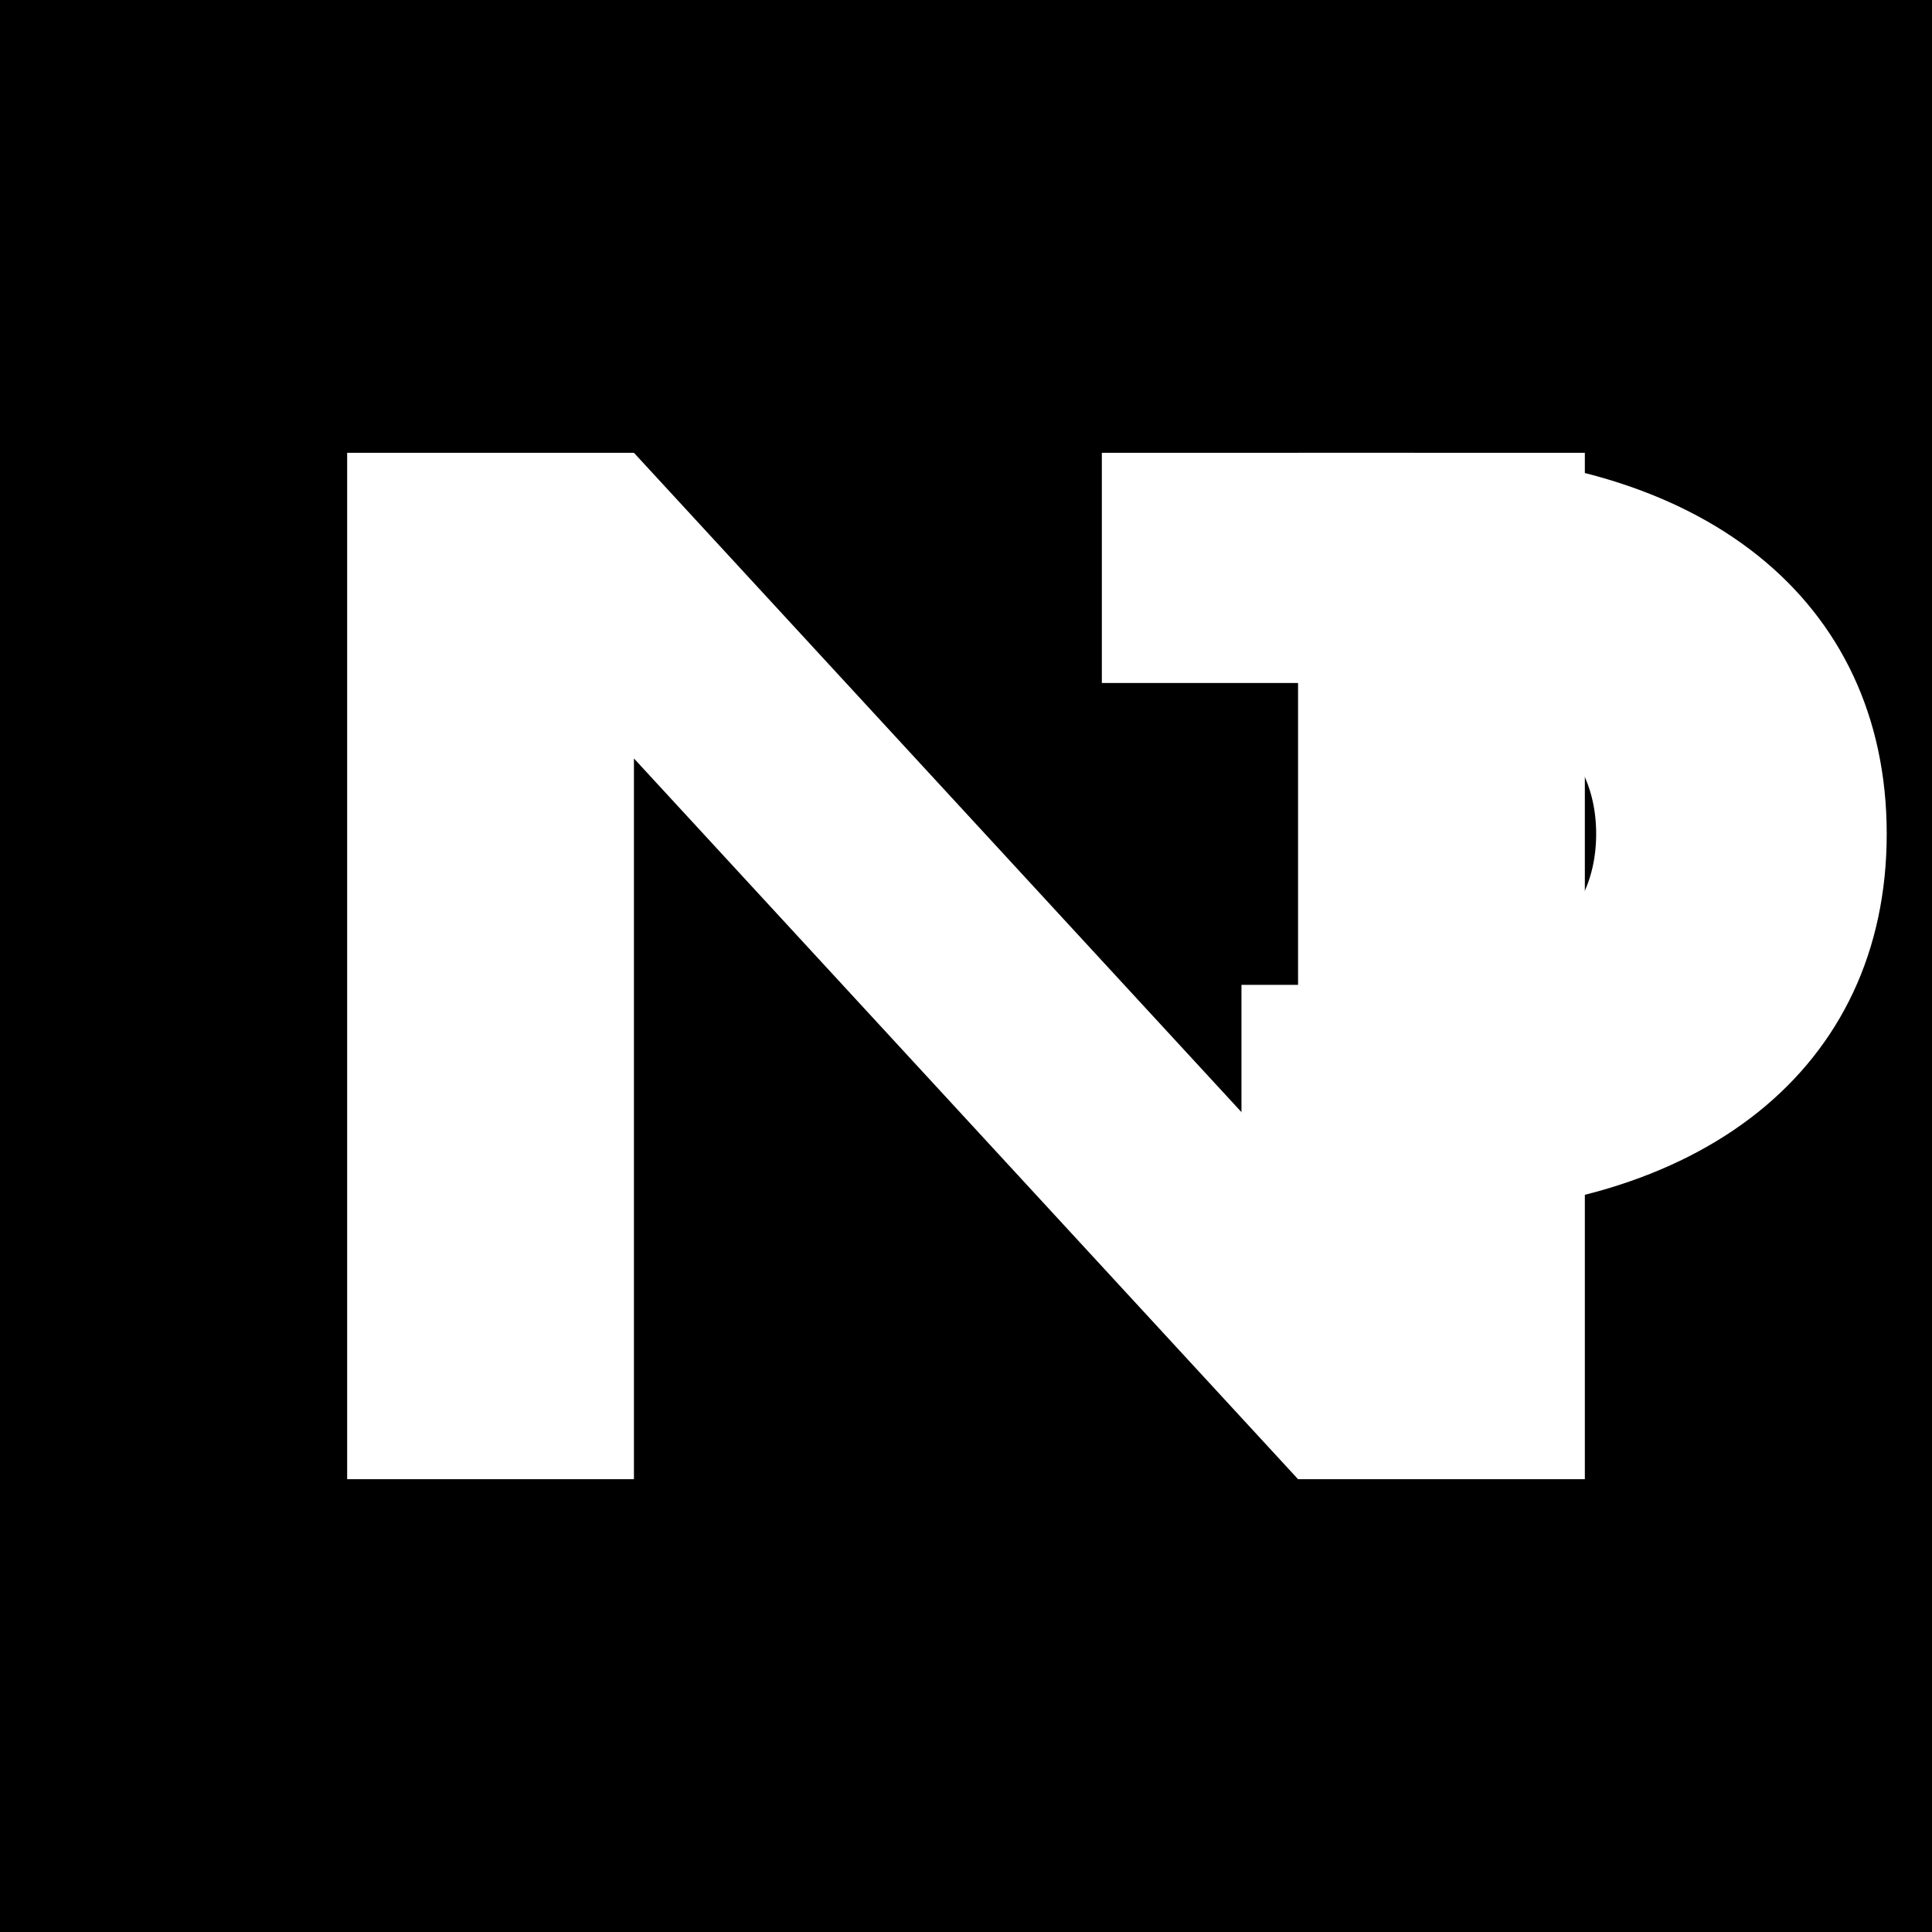
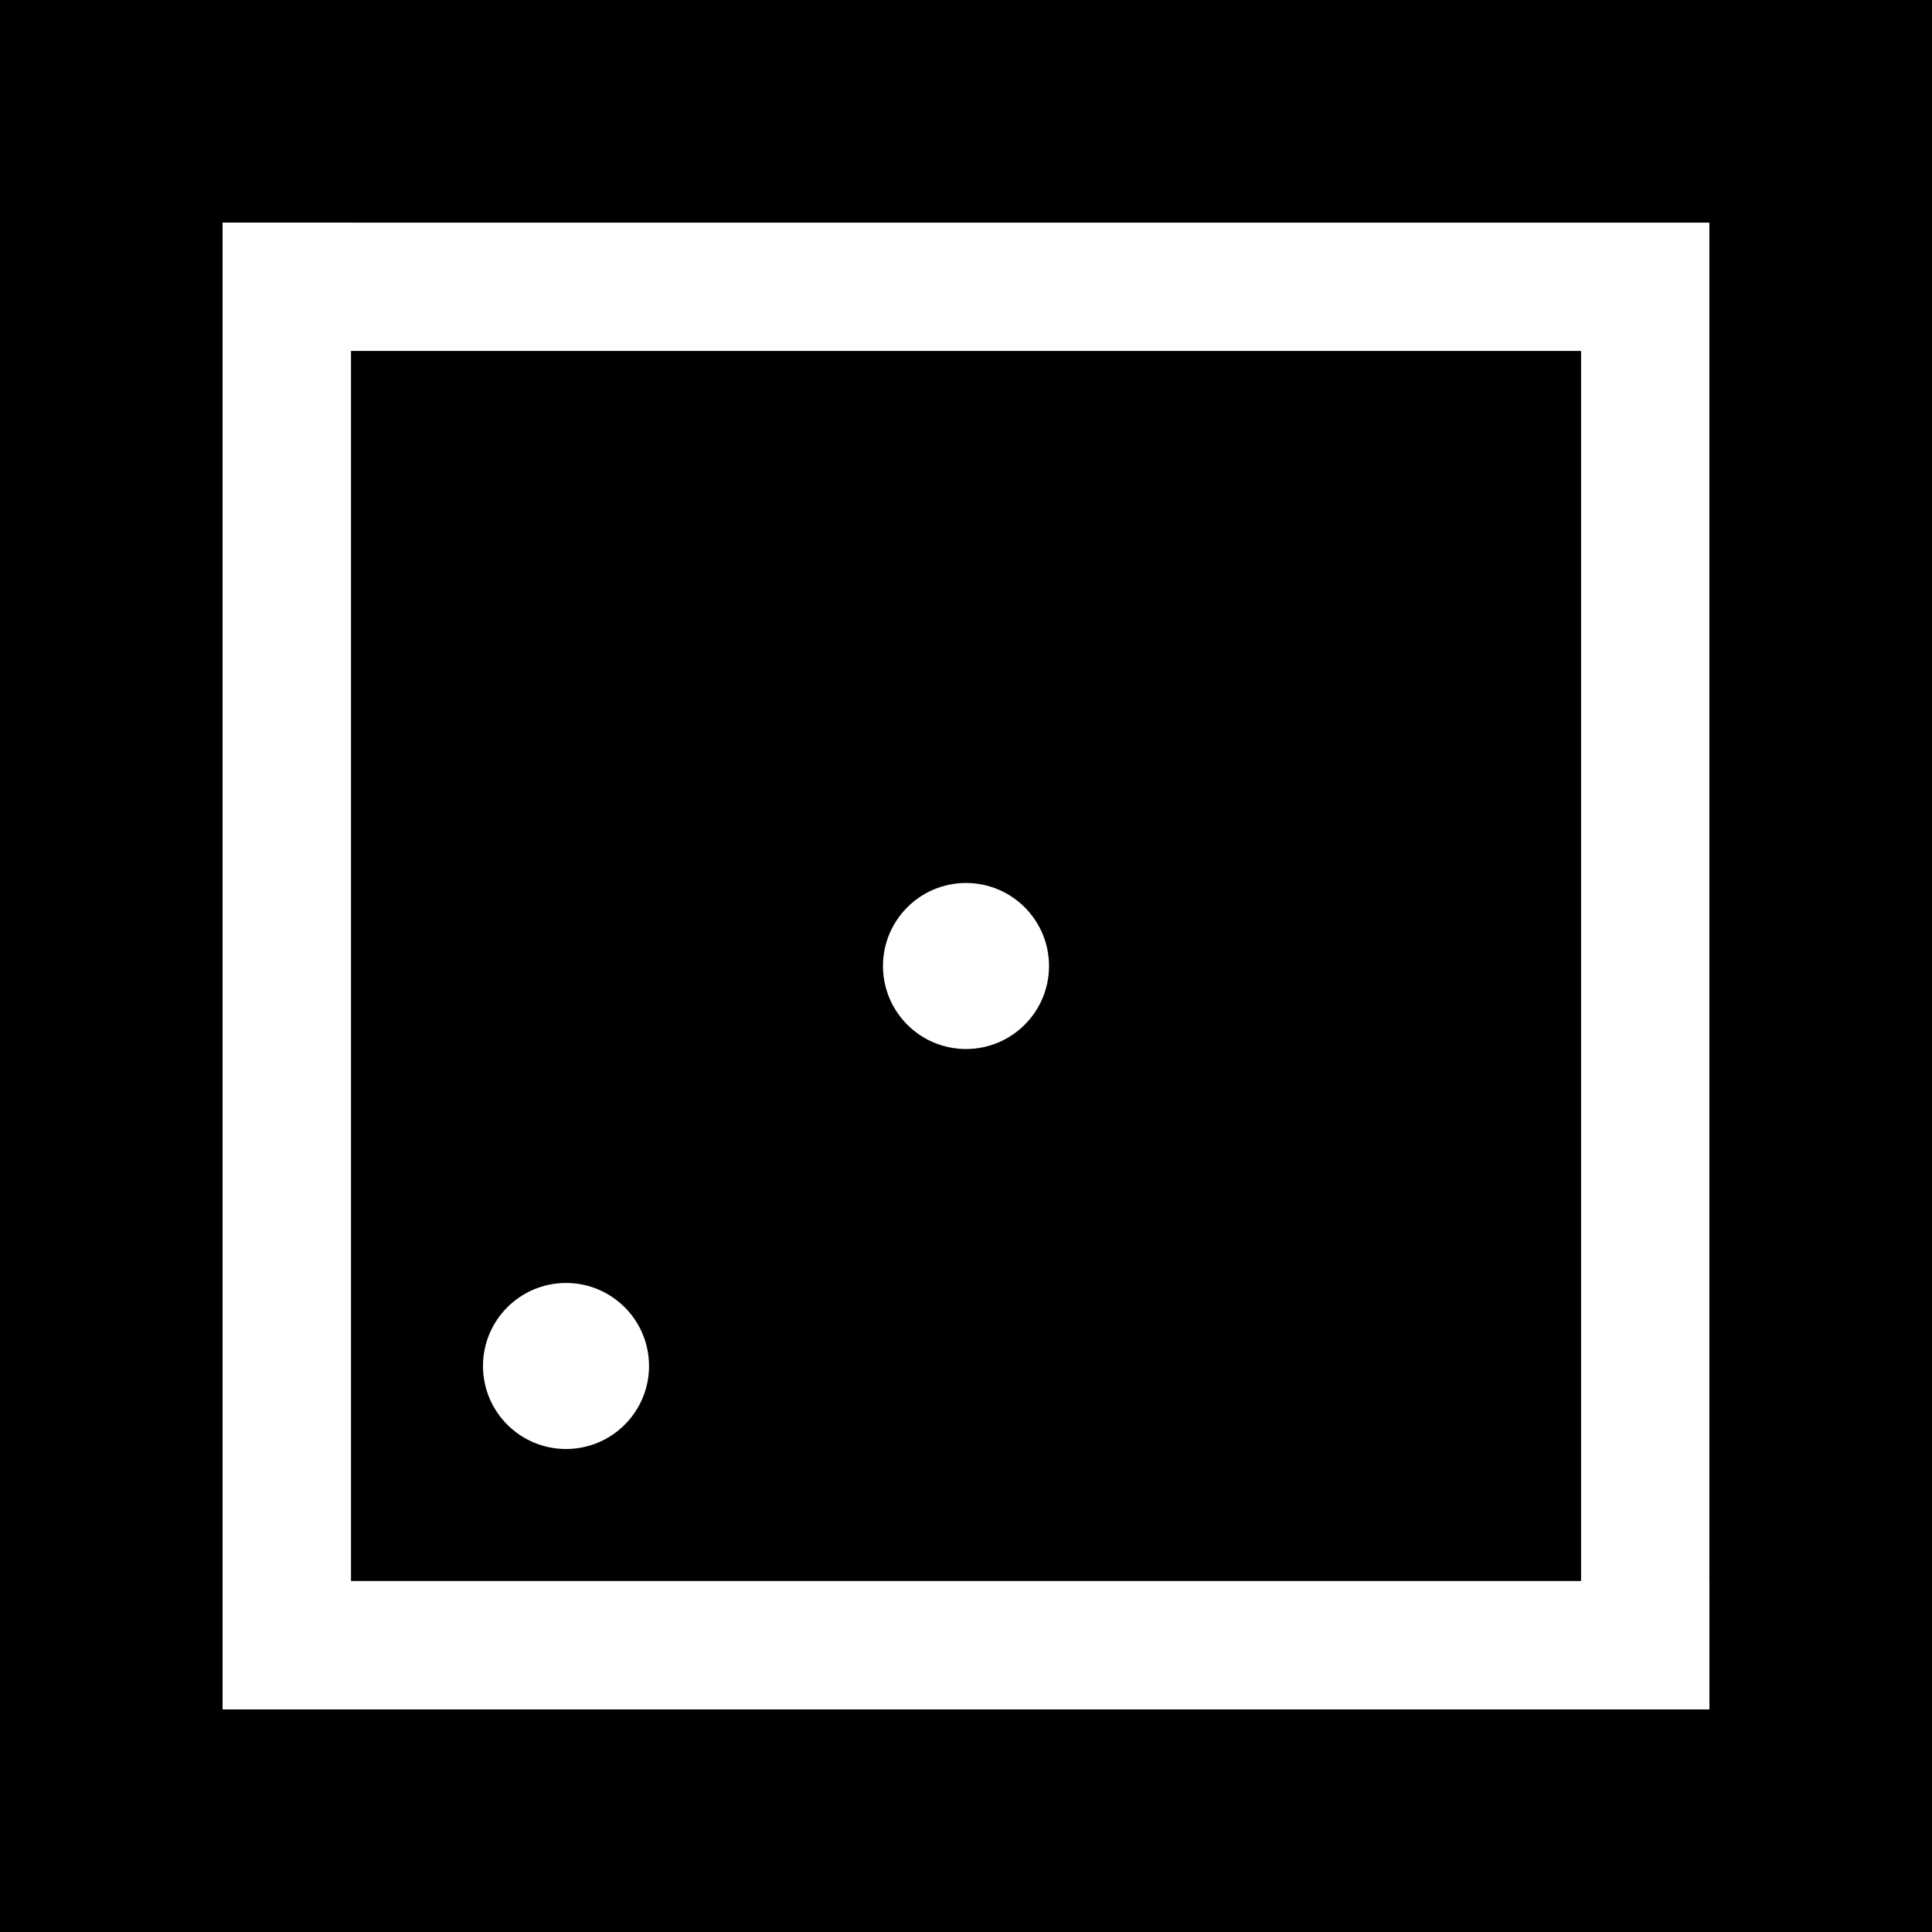
- <svg xmlns="http://www.w3.org/2000/svg" viewBox="0 0 512 512" role="img" aria-label="NelaPost">
+ <svg xmlns="http://www.w3.org/2000/svg" viewBox="0 0 512 512" role="img" aria-label="NelaPost Pigpen NP">
  <rect width="512" height="512" fill="#000" />
-   <g fill="#fff">
-     <path d="M92 392V120h76l176 191V120h76v272h-76L168 201v191z" />
-     <path d="M292 120h82c77 0 126 39 126 101s-49 101-126 101h-45v-61h39c34 0 55-15 55-40s-21-40-55-40h-76z" />
+   <g fill="none" stroke="#fff" stroke-width="34" stroke-linecap="square" stroke-linejoin="miter">
+     <path d="M76 76H436V436H76Z" />
+     <path d="M76 76V436H436" />
  </g>
+   <circle cx="256" cy="256" r="22" fill="#fff" />
+   <circle cx="150" cy="362" r="22" fill="#fff" />
</svg>
